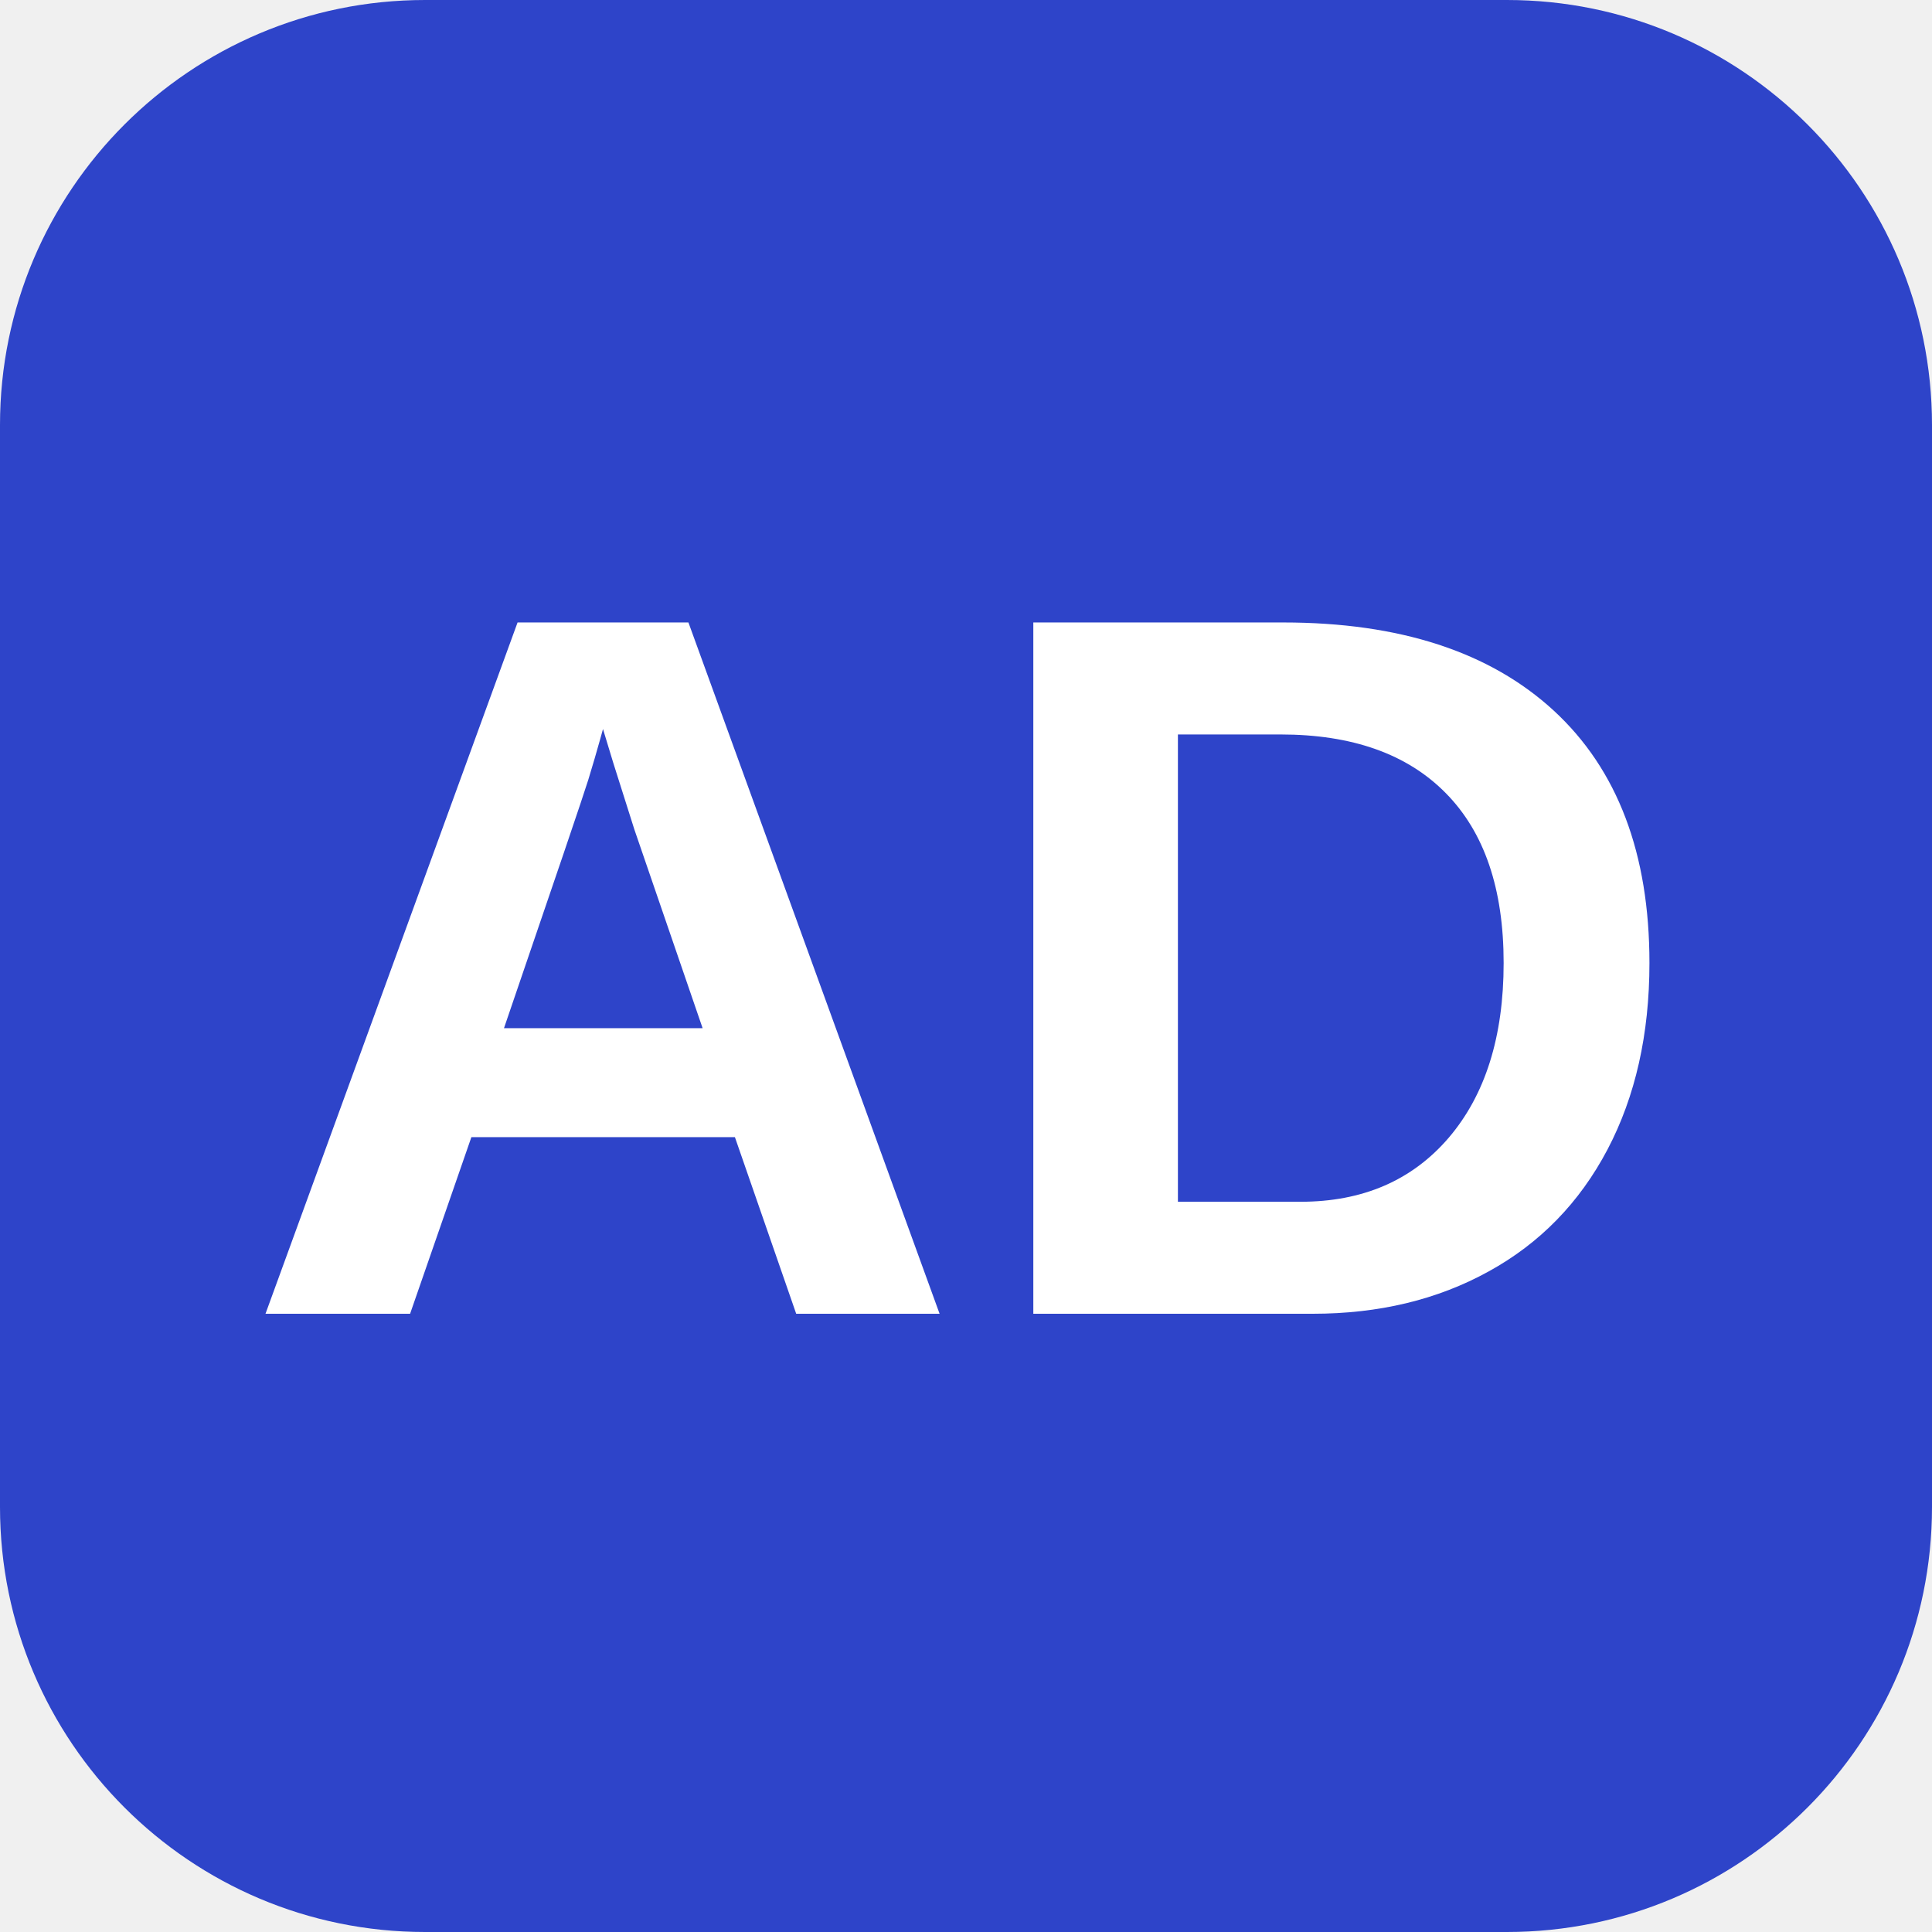
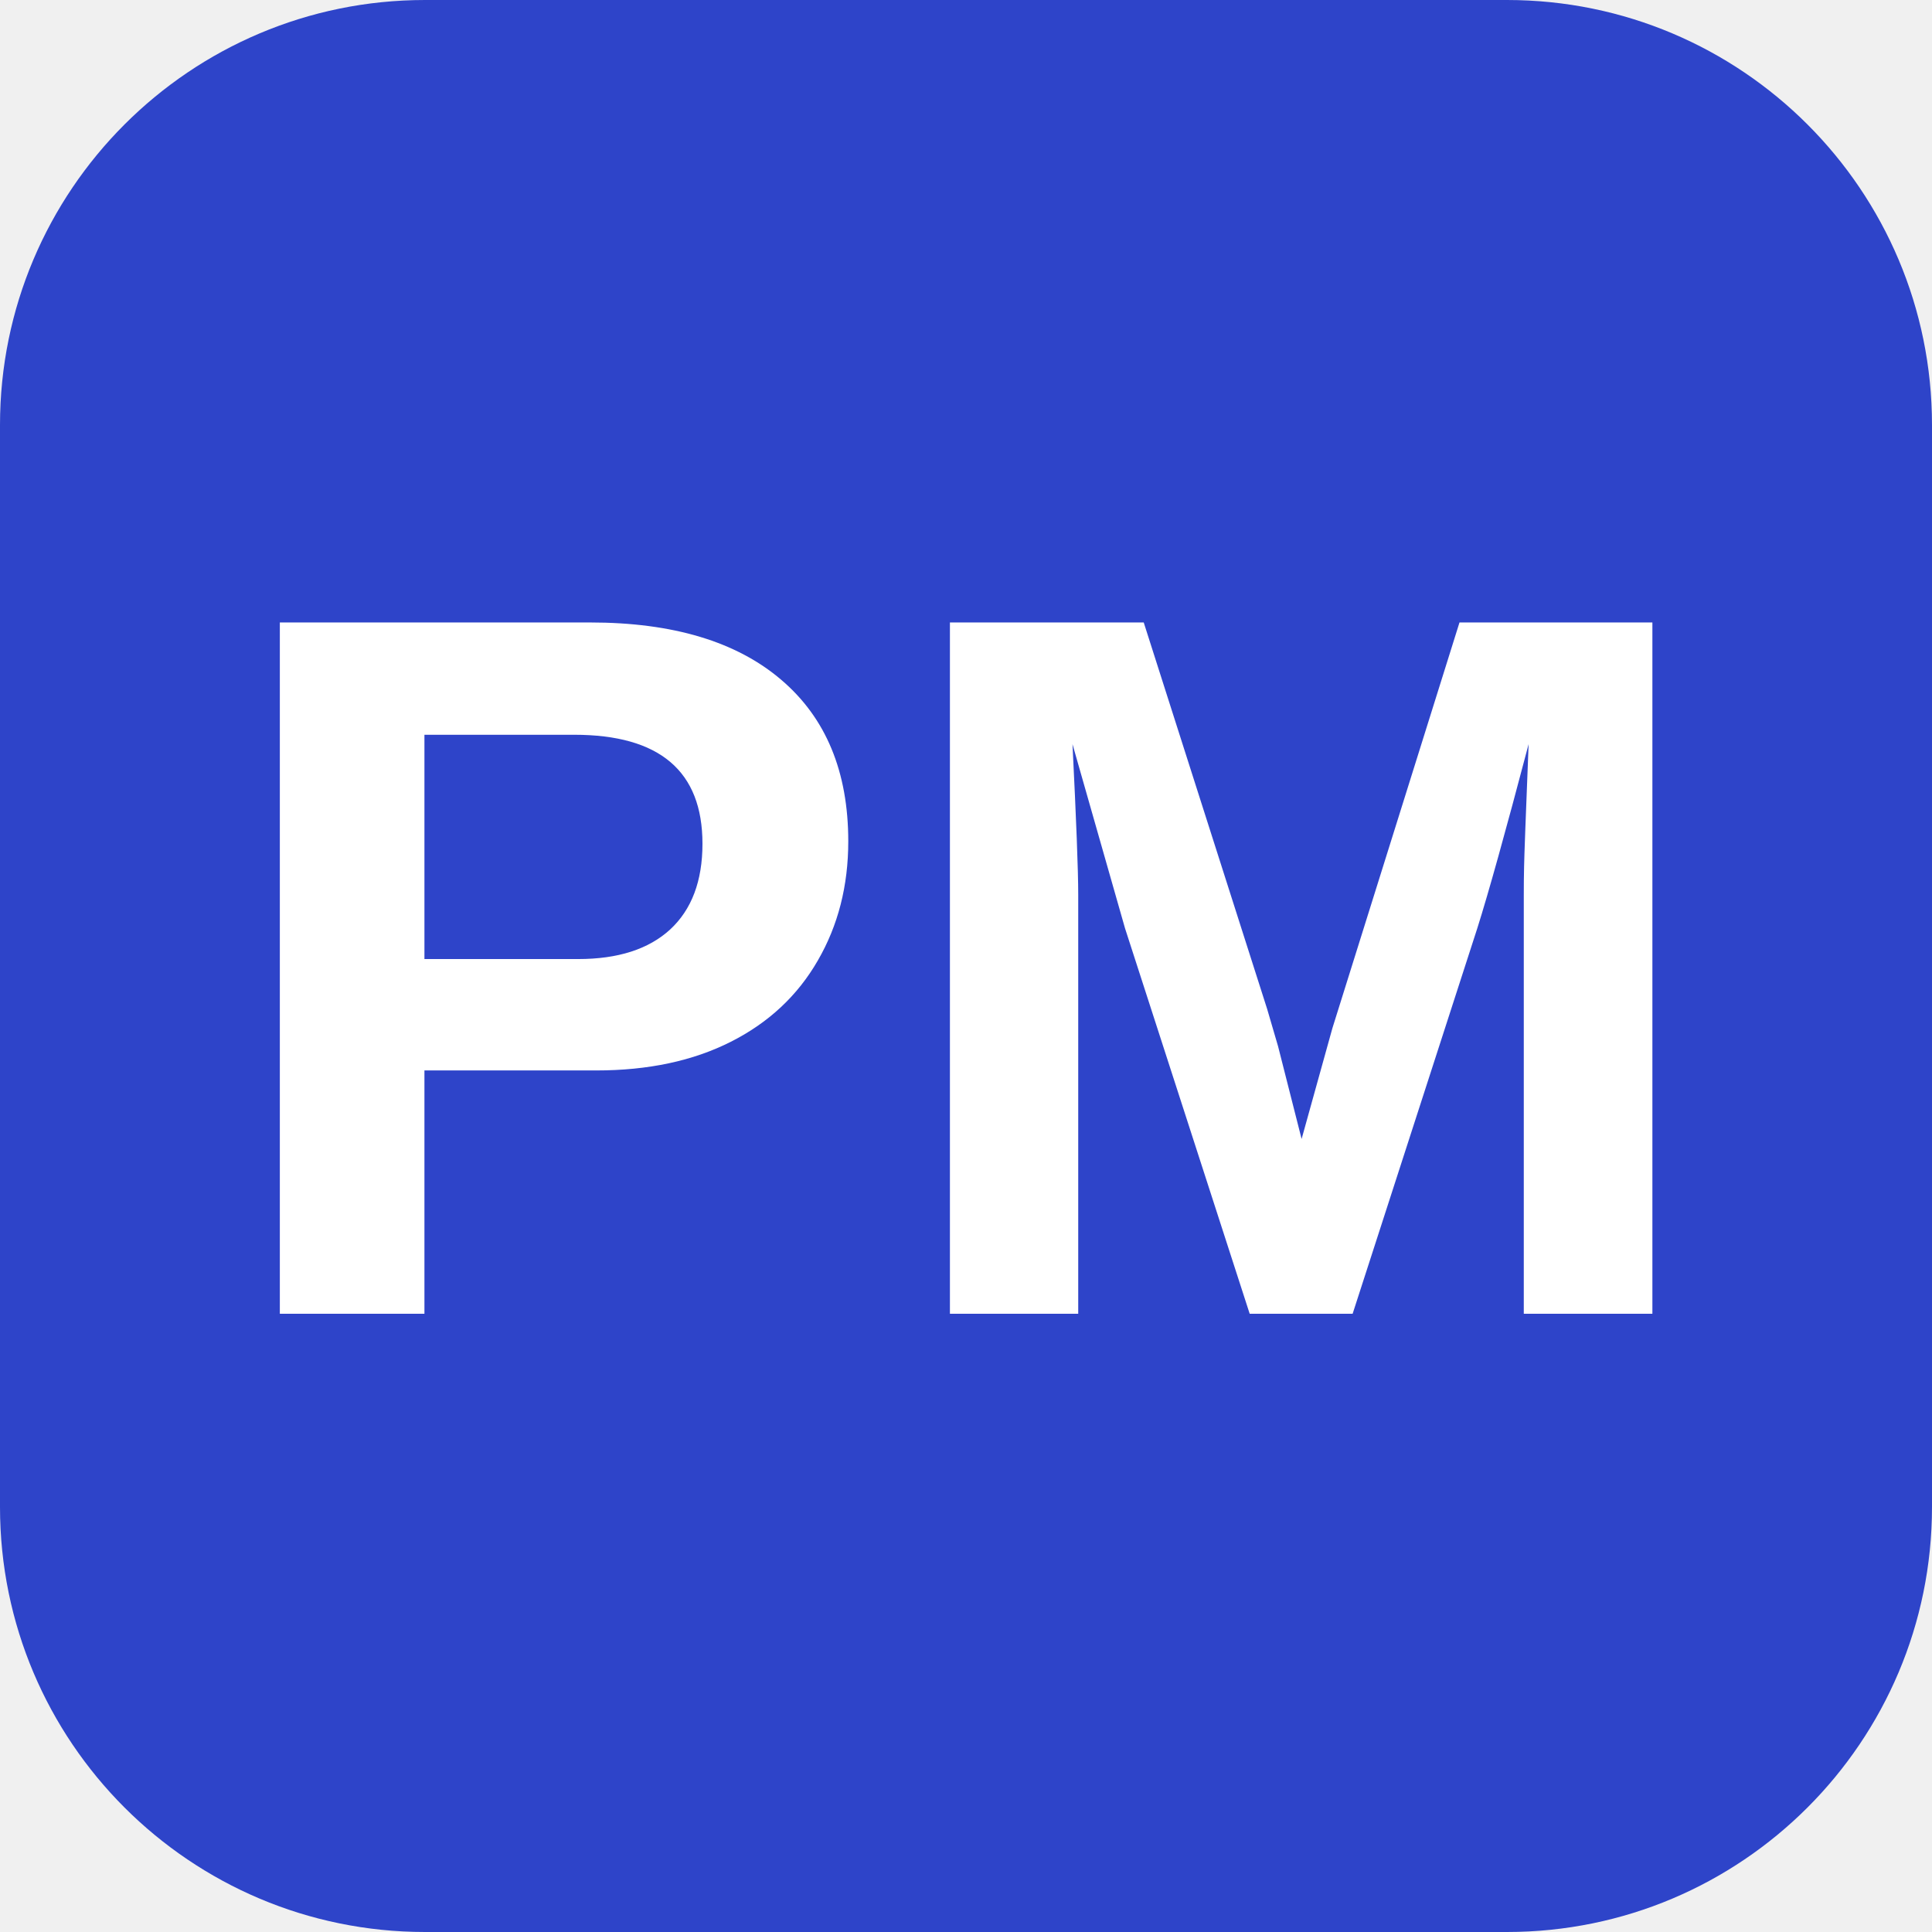
<svg xmlns="http://www.w3.org/2000/svg" viewBox="0 0 100 100">
  <rect width="100" height="100" rx="22" fill="#2e44c9" />
-   <text x="50" y="68" font-family="Arial,sans-serif" font-size="52" font-weight="700" fill="white" text-anchor="middle">AD</text>
+   <text x="50" y="68" font-family="Arial,sans-serif" font-size="52" font-weight="700" fill="white" text-anchor="middle">PM</text>
</svg>
